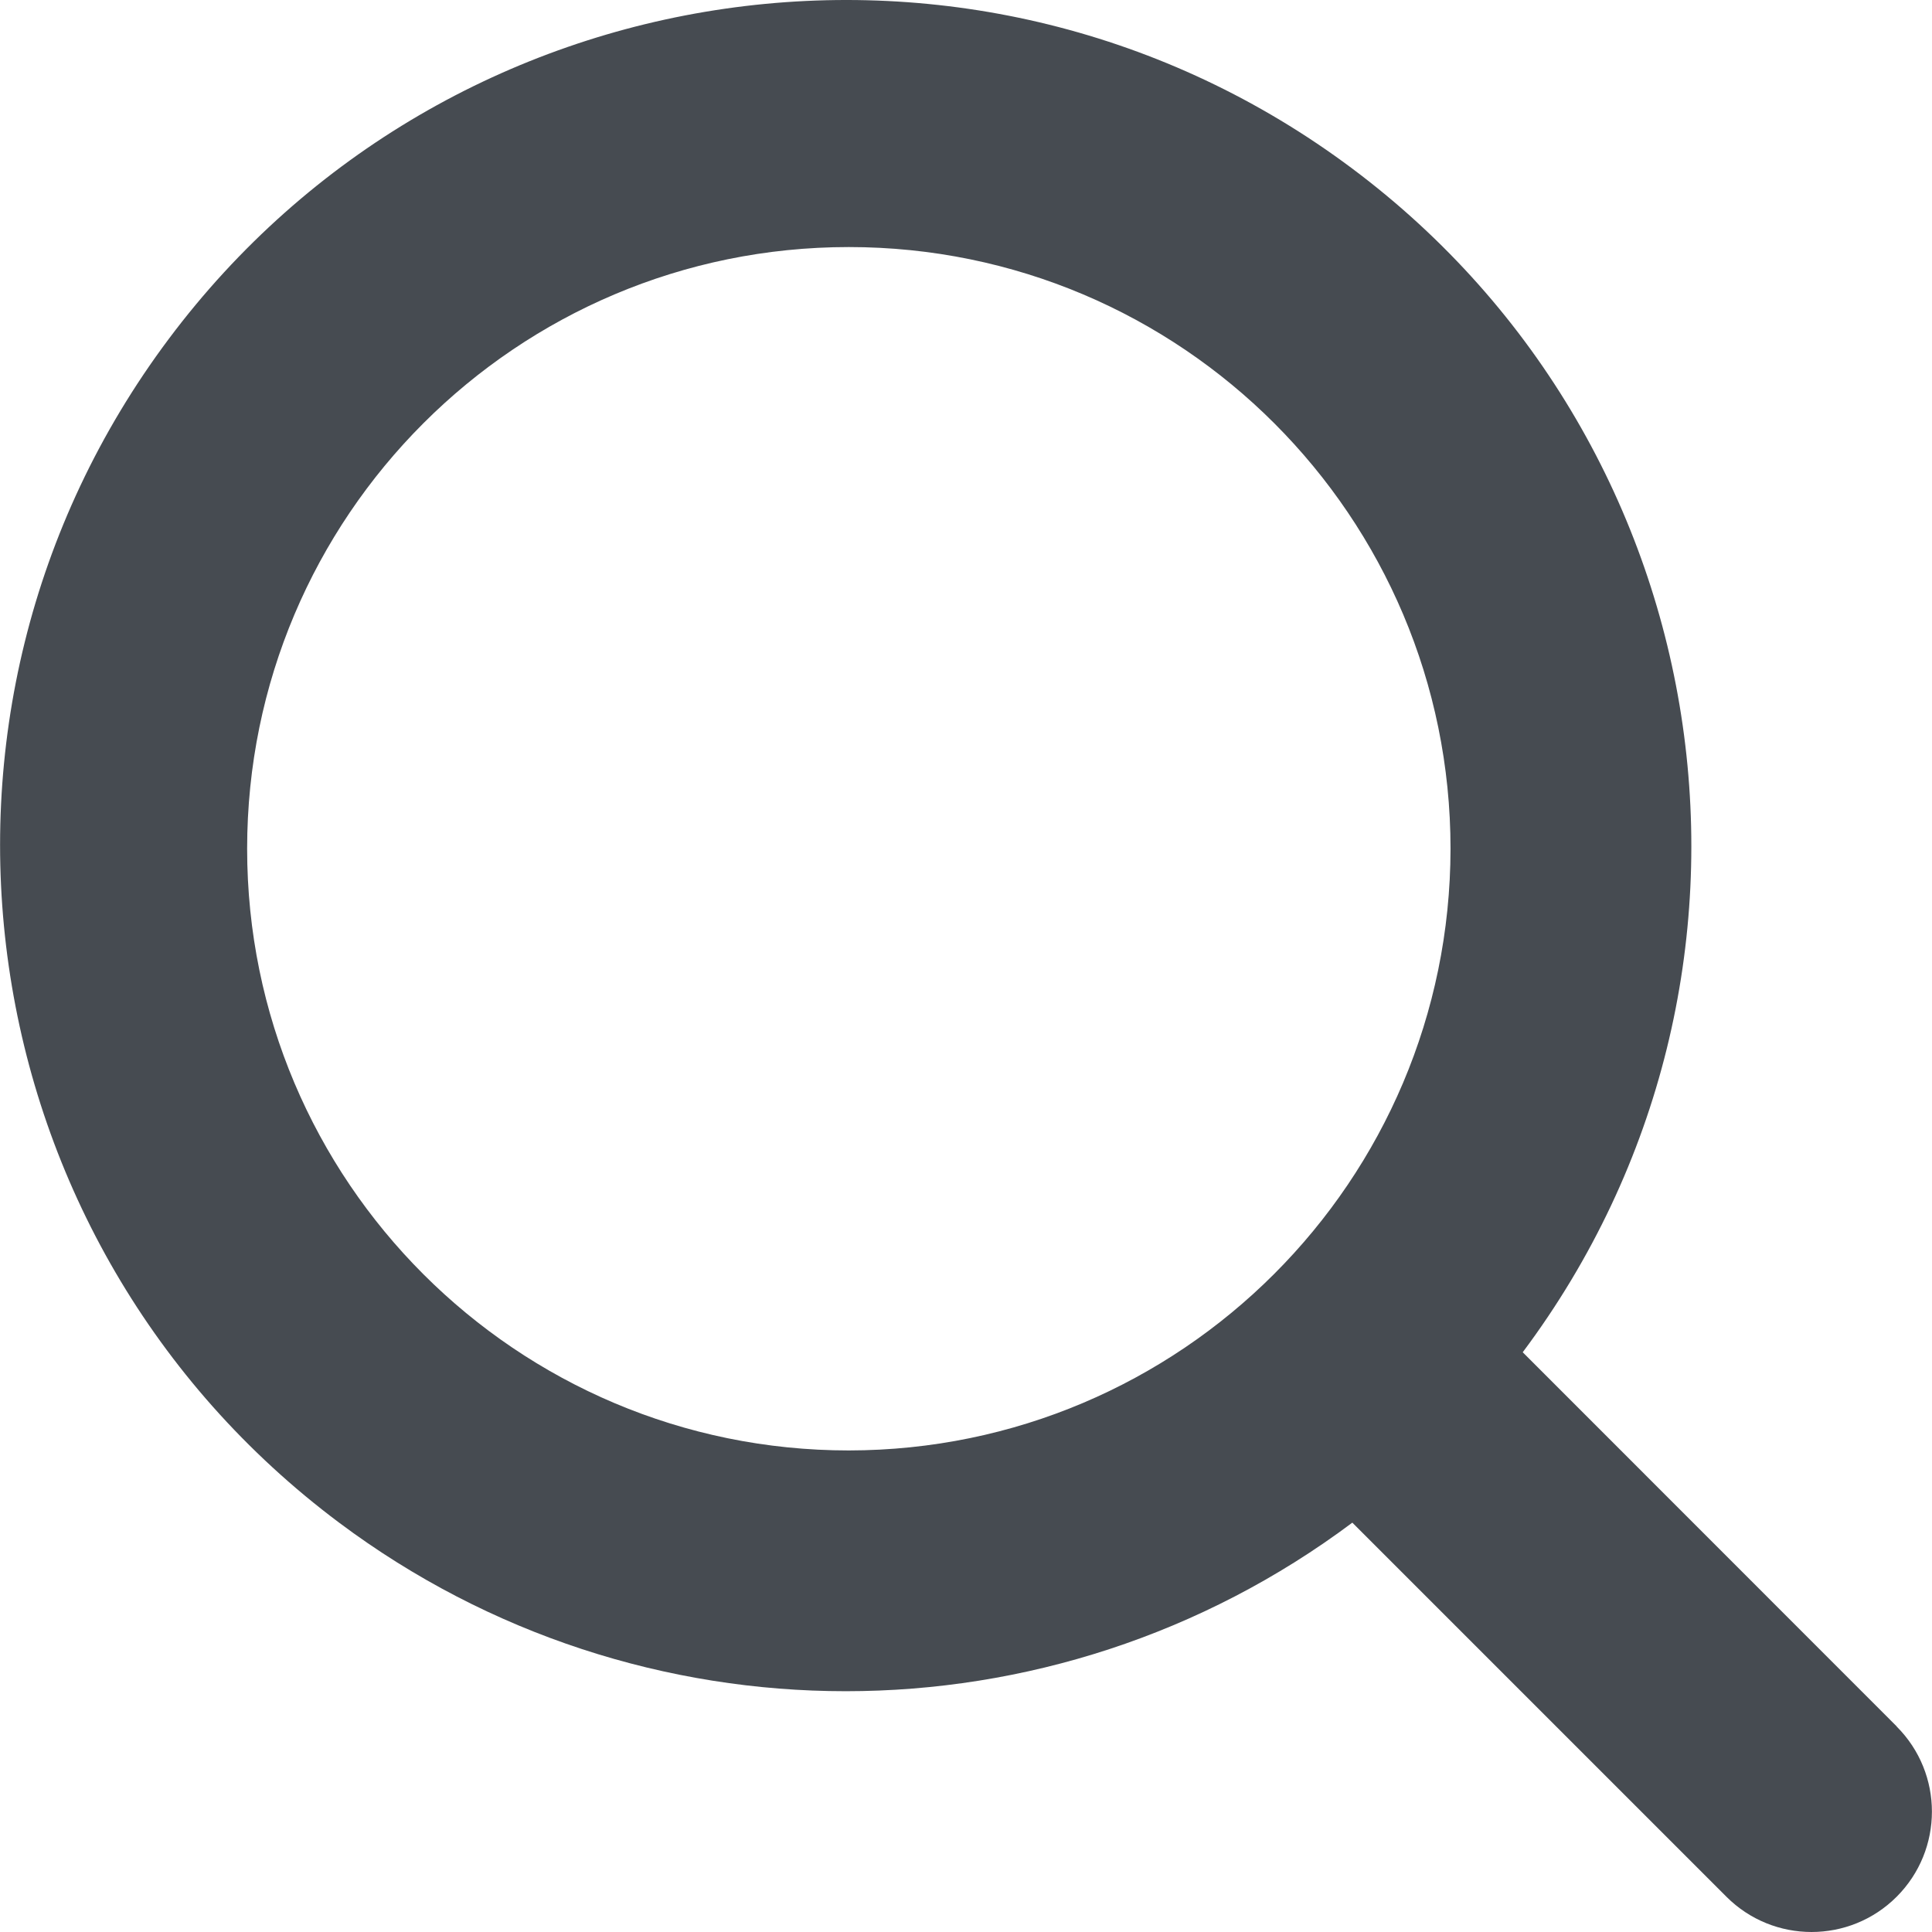
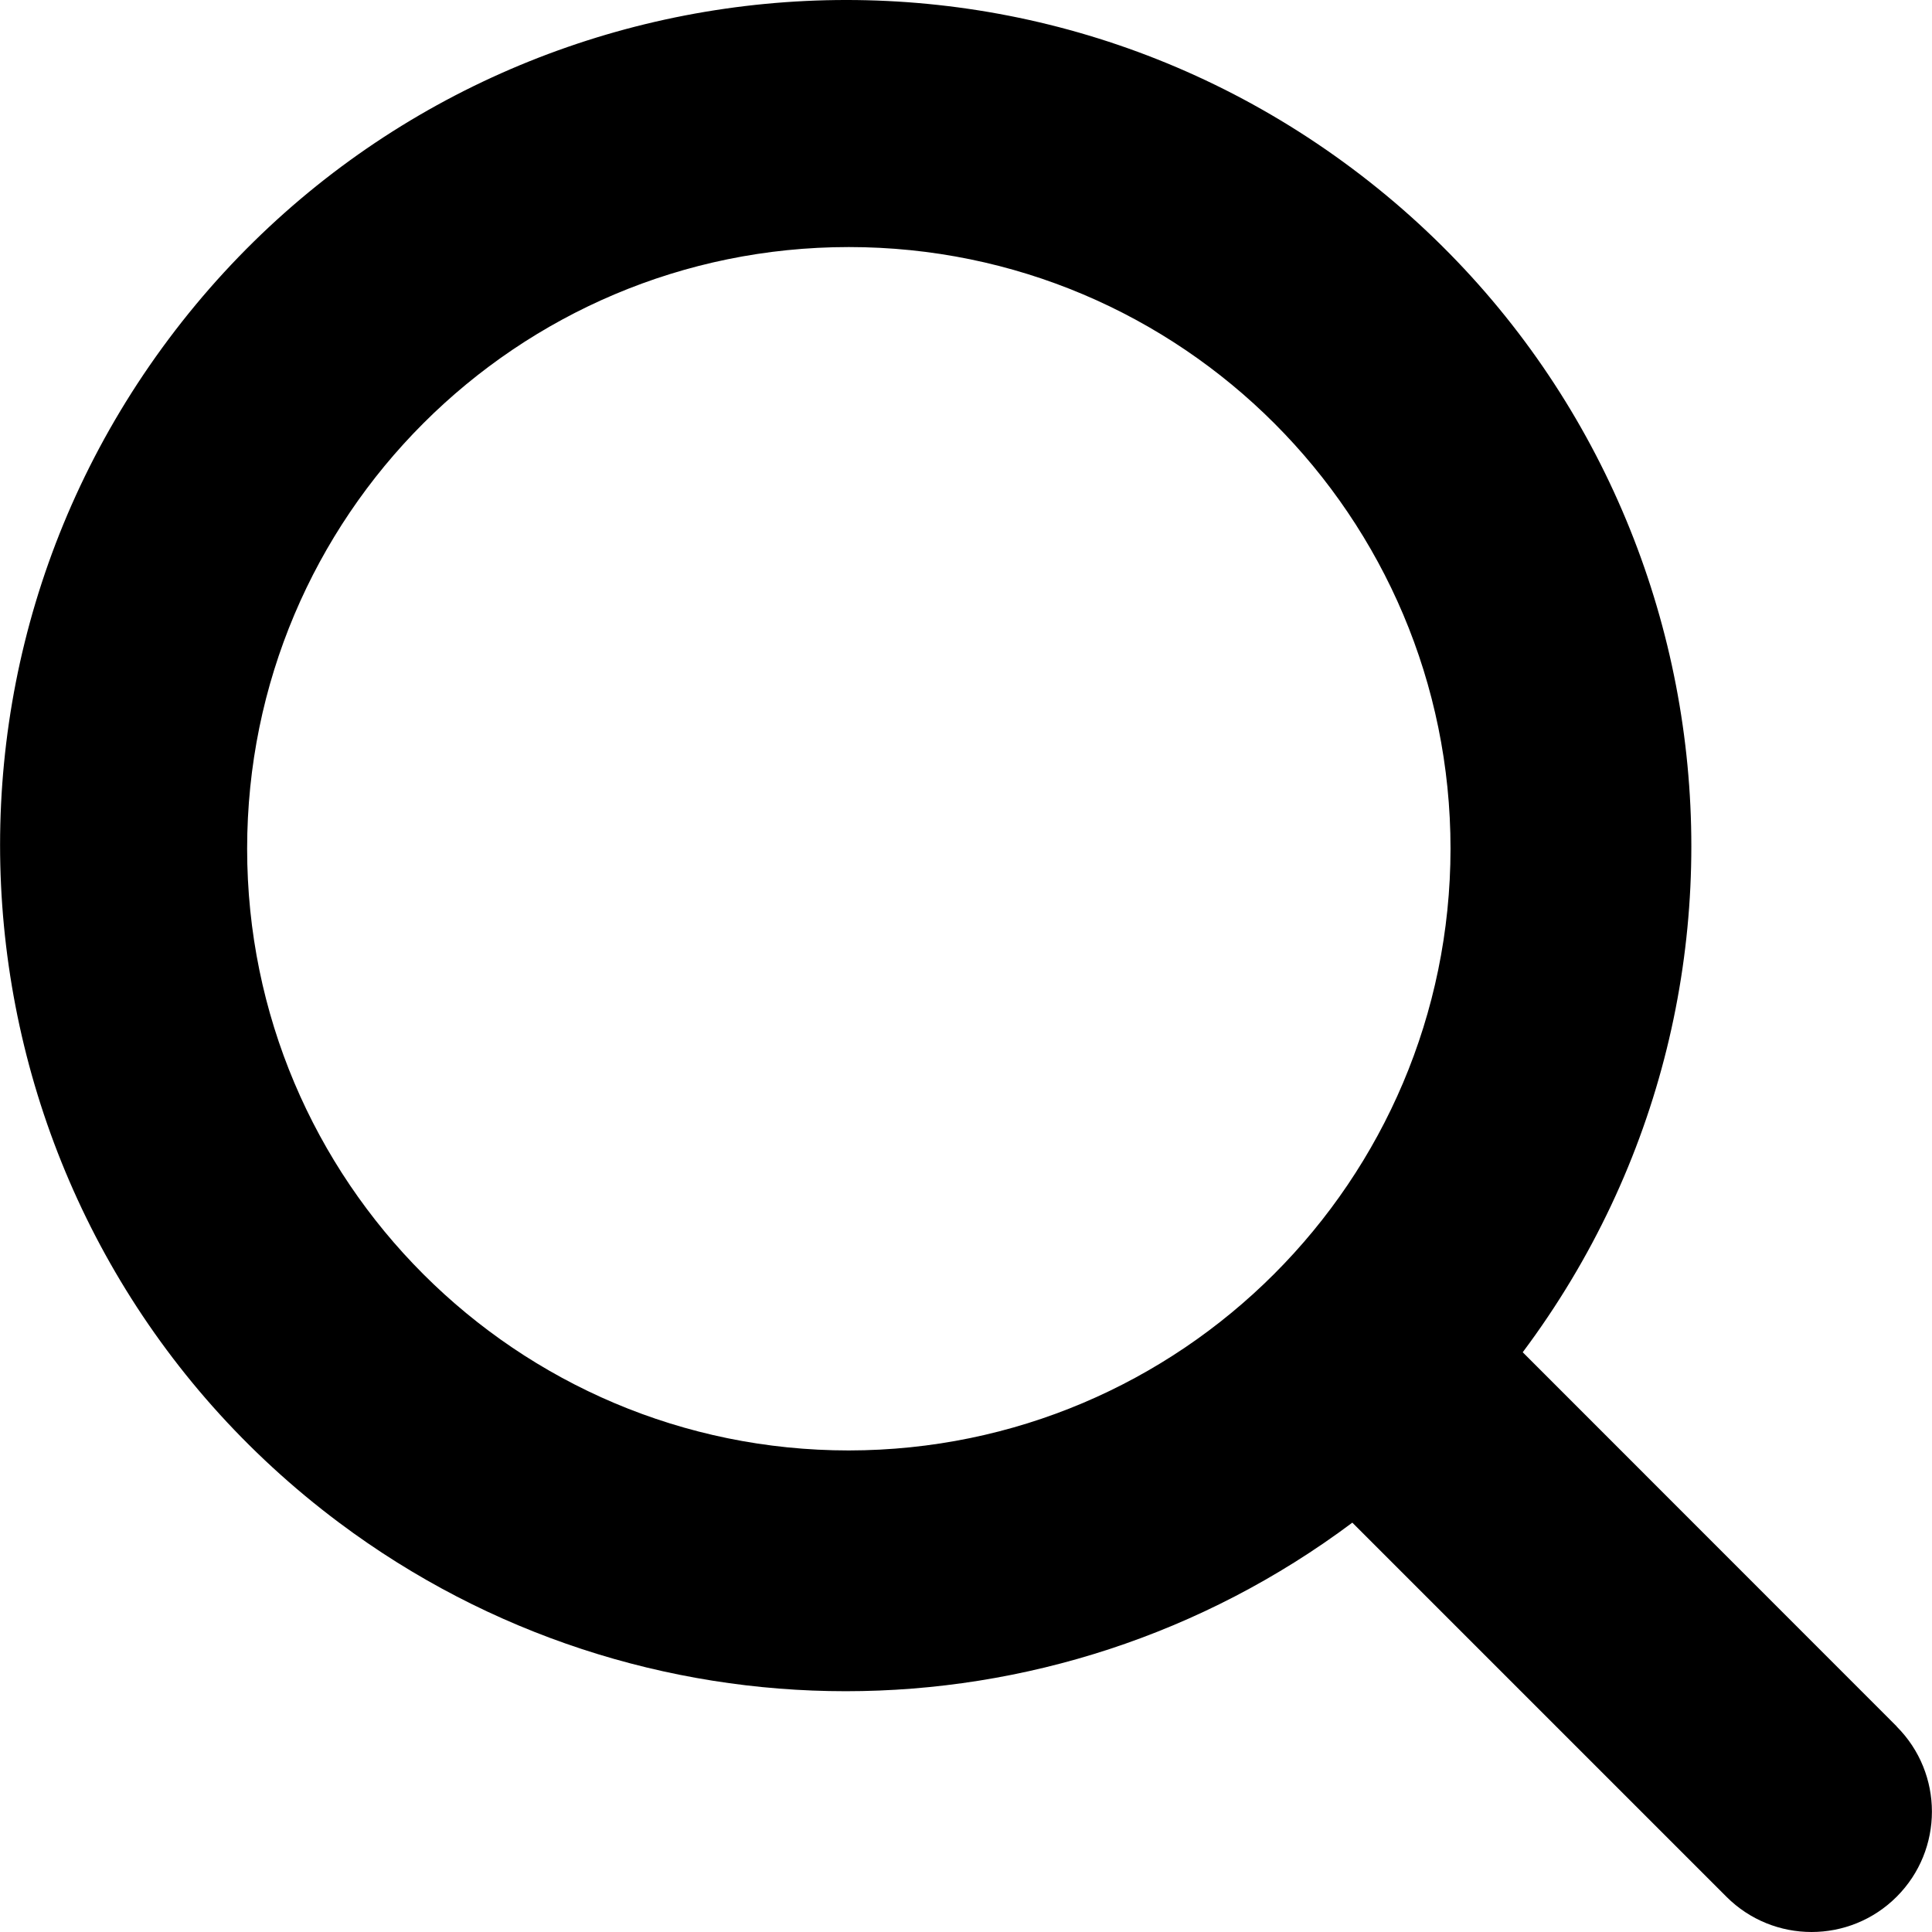
<svg xmlns="http://www.w3.org/2000/svg" version="1.1" width="256" height="256" x="0" y="0" viewBox="0 0 513.749 513.749" style="enable-background:new 0 0 512 512" xml:space="preserve">
  <g>
    <g>
-       <path d="M504.352,459.061l-99.435-99.477c74.402-99.427,54.115-240.344-45.312-314.746S119.261-9.277,44.859,90.15   S-9.256,330.494,90.171,404.896c79.868,59.766,189.565,59.766,269.434,0l99.477,99.477c12.501,12.501,32.769,12.501,45.269,0   c12.501-12.501,12.501-32.769,0-45.269L504.352,459.061z M225.717,385.696c-88.366,0-160-71.634-160-160s71.634-160,160-160   s160,71.634,160,160C385.623,314.022,314.044,385.602,225.717,385.696z" fill="#464b51" />
+       <path d="M504.352,459.061l-99.435-99.477c74.402-99.427,54.115-240.344-45.312-314.746S119.261-9.277,44.859,90.15   S-9.256,330.494,90.171,404.896c79.868,59.766,189.565,59.766,269.434,0l99.477,99.477c12.501,12.501,32.769,12.501,45.269,0   c12.501-12.501,12.501-32.769,0-45.269L504.352,459.061z M225.717,385.696c-88.366,0-160-71.634-160-160s71.634-160,160-160   s160,71.634,160,160C385.623,314.022,314.044,385.602,225.717,385.696z" fill="black" />
    </g>
  </g>
</svg>
